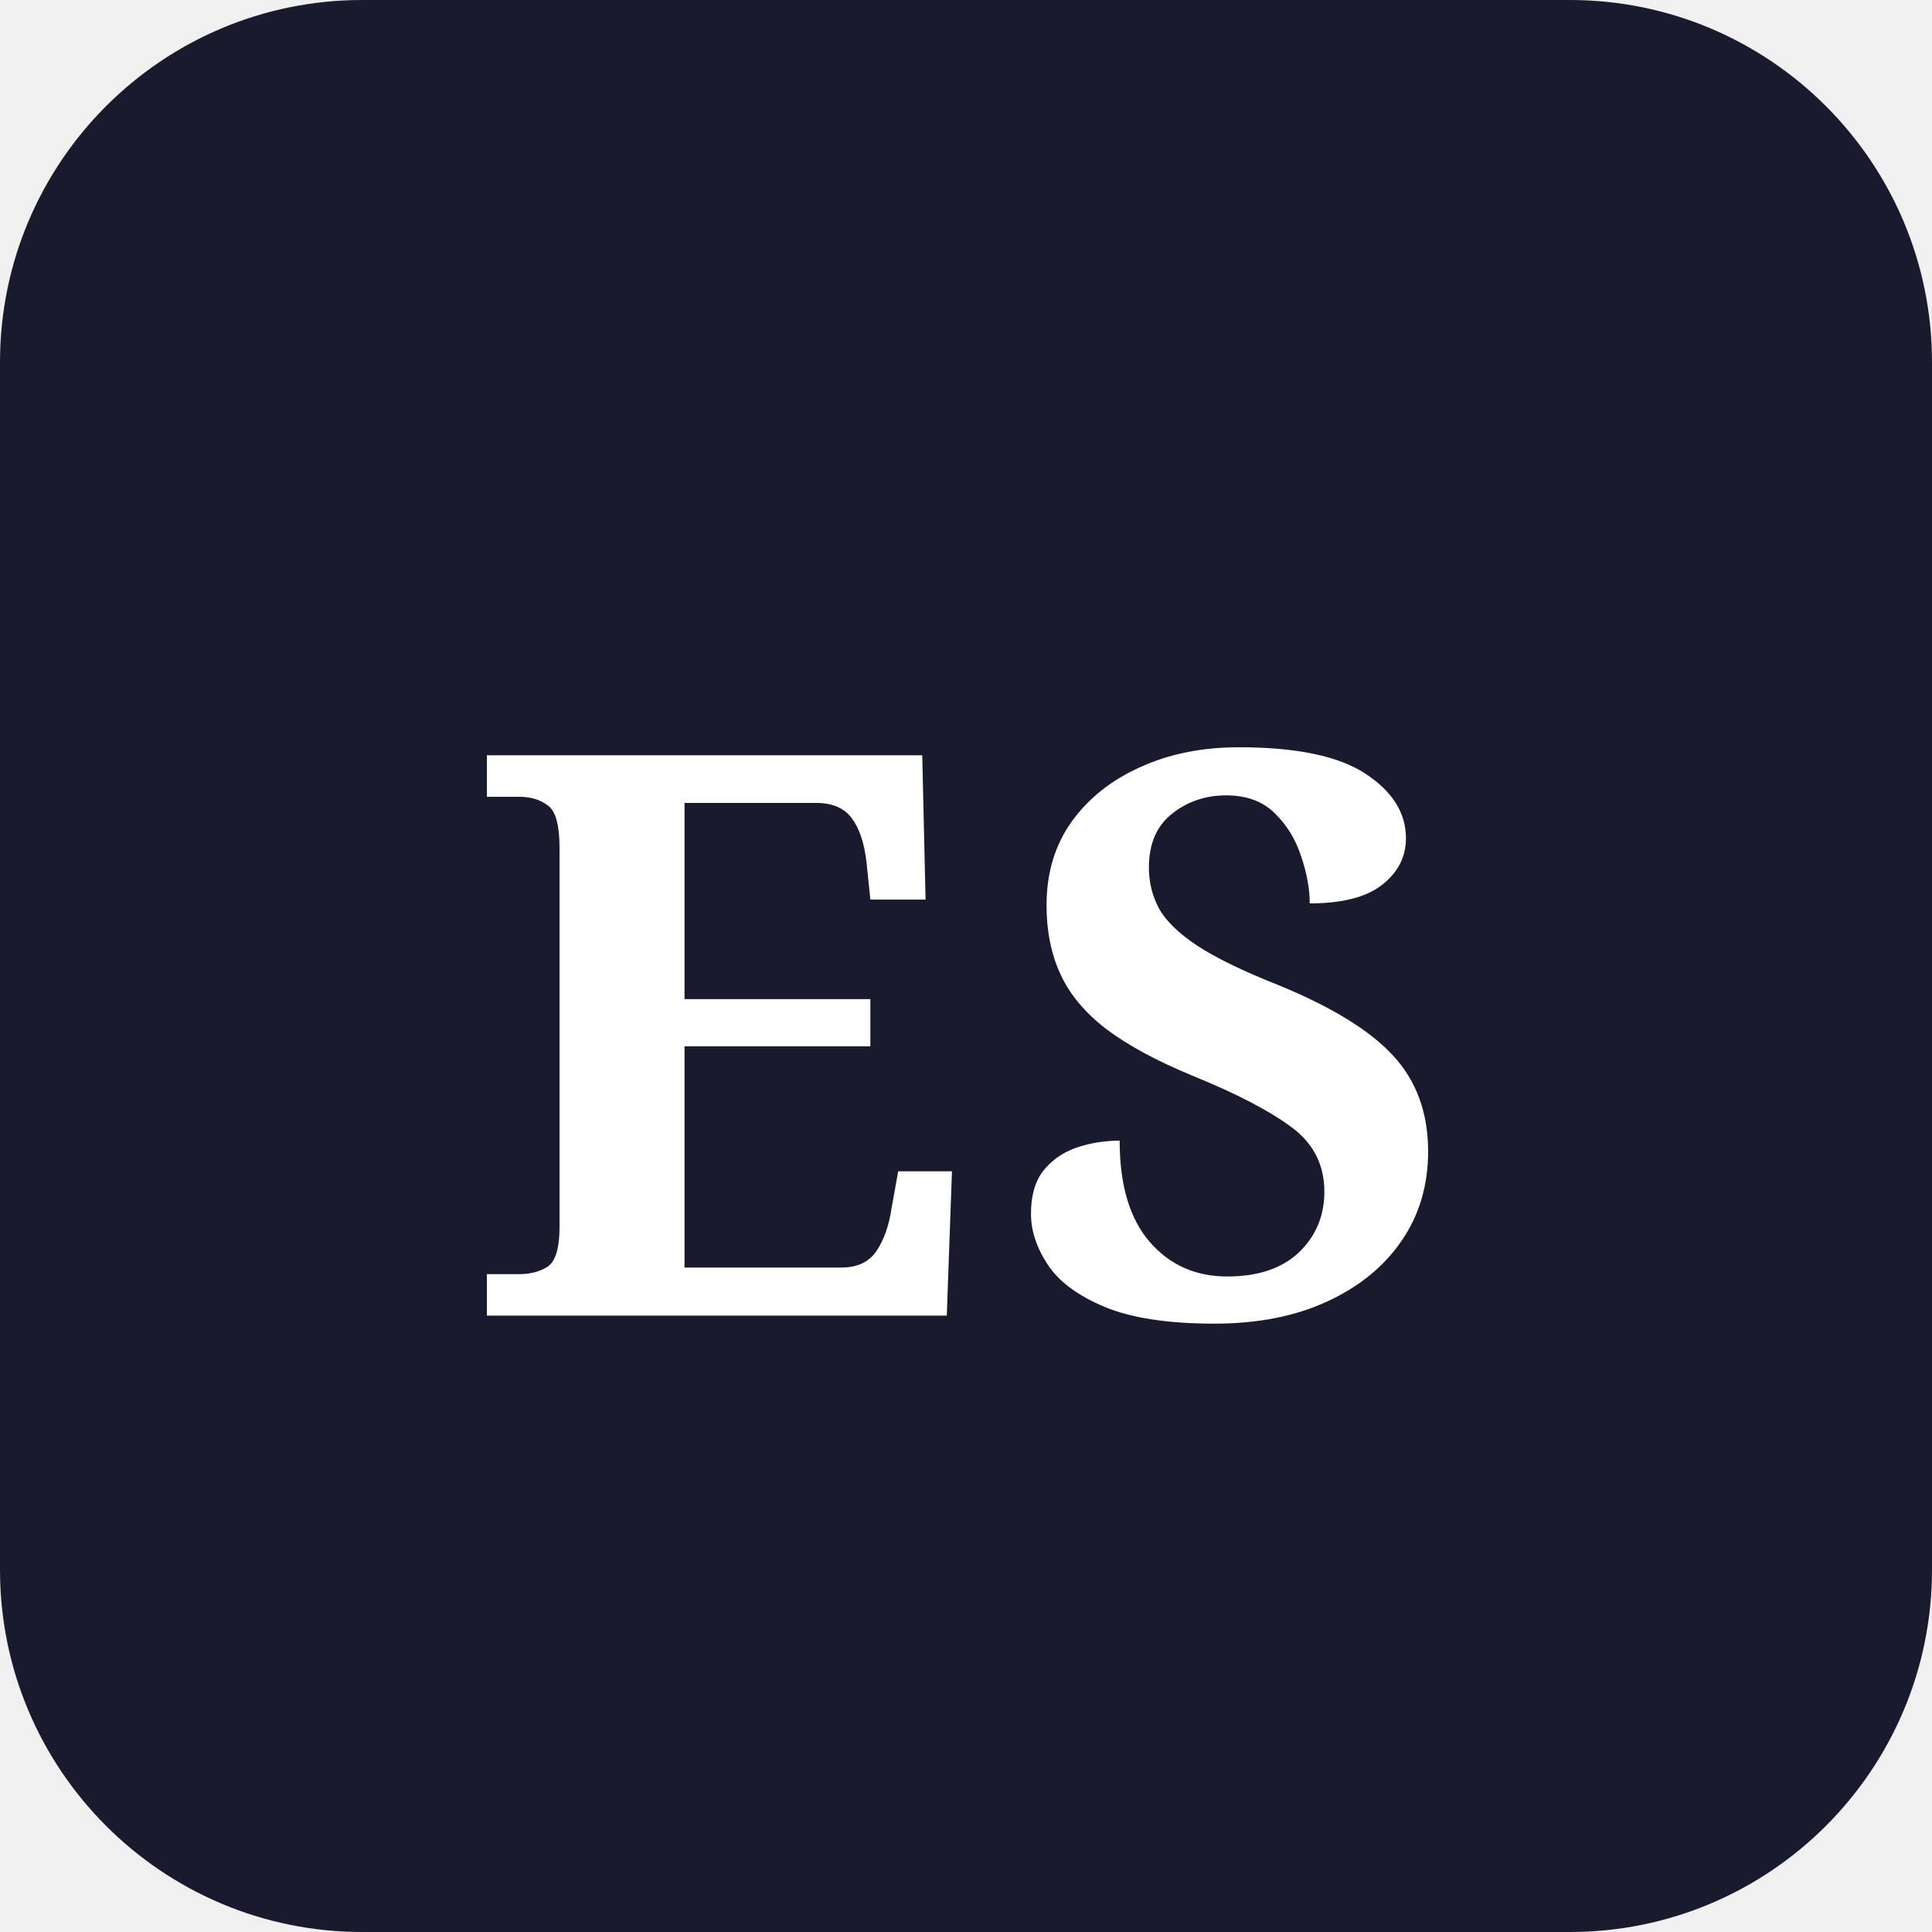
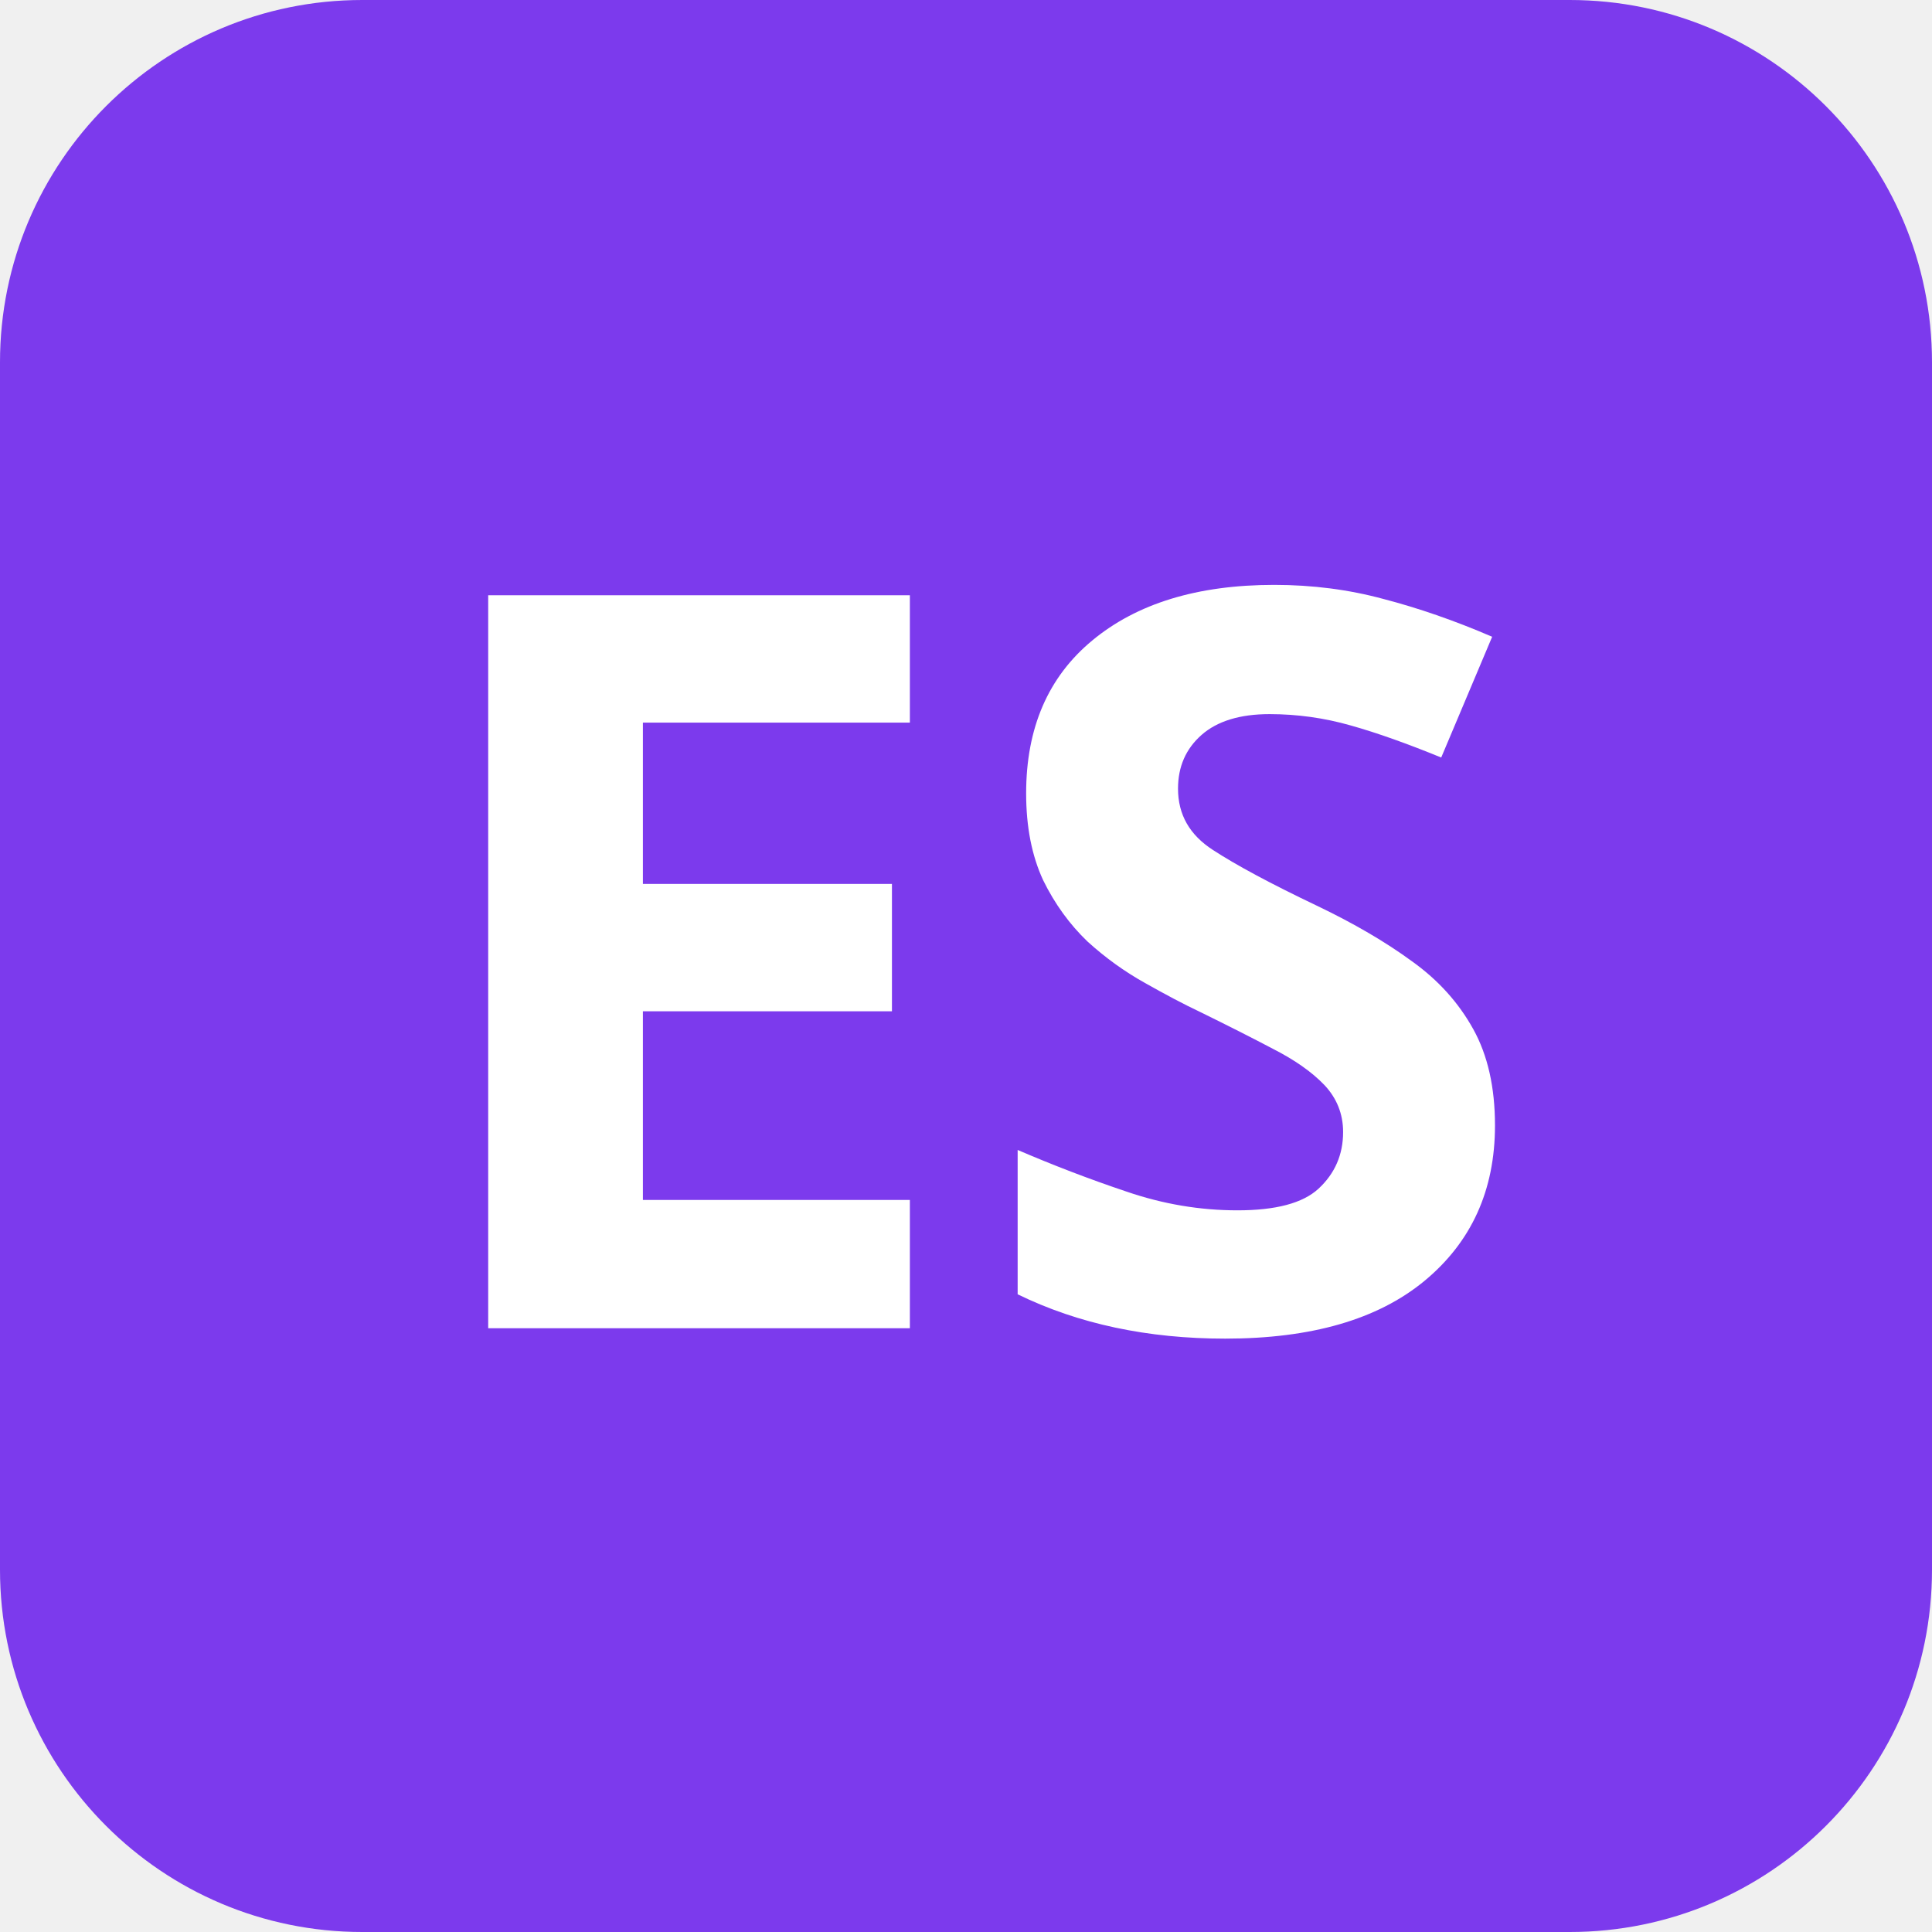
- <svg xmlns="http://www.w3.org/2000/svg" viewBox="0 0 64 64" fill="none">
-   <rect width="64" height="64" rx="12" fill="#1A1A2E" />
-   <text x="50%" y="54%" dominant-baseline="middle" text-anchor="middle" font-family="Georgia, serif" font-size="26" font-weight="700" fill="#FFFFFF" letter-spacing="1">ES</text>
+ <svg xmlns="http://www.w3.org/2000/svg" width="32" height="32" viewBox="0 0 32 32">
+   <rect width="32" height="32" rx="6" fill="#7C3AED" />
+   <text x="16" y="22" text-anchor="middle" font-family="system-ui, sans-serif" font-size="17" font-weight="800" fill="#FFFFFF">ES</text>
</svg>
